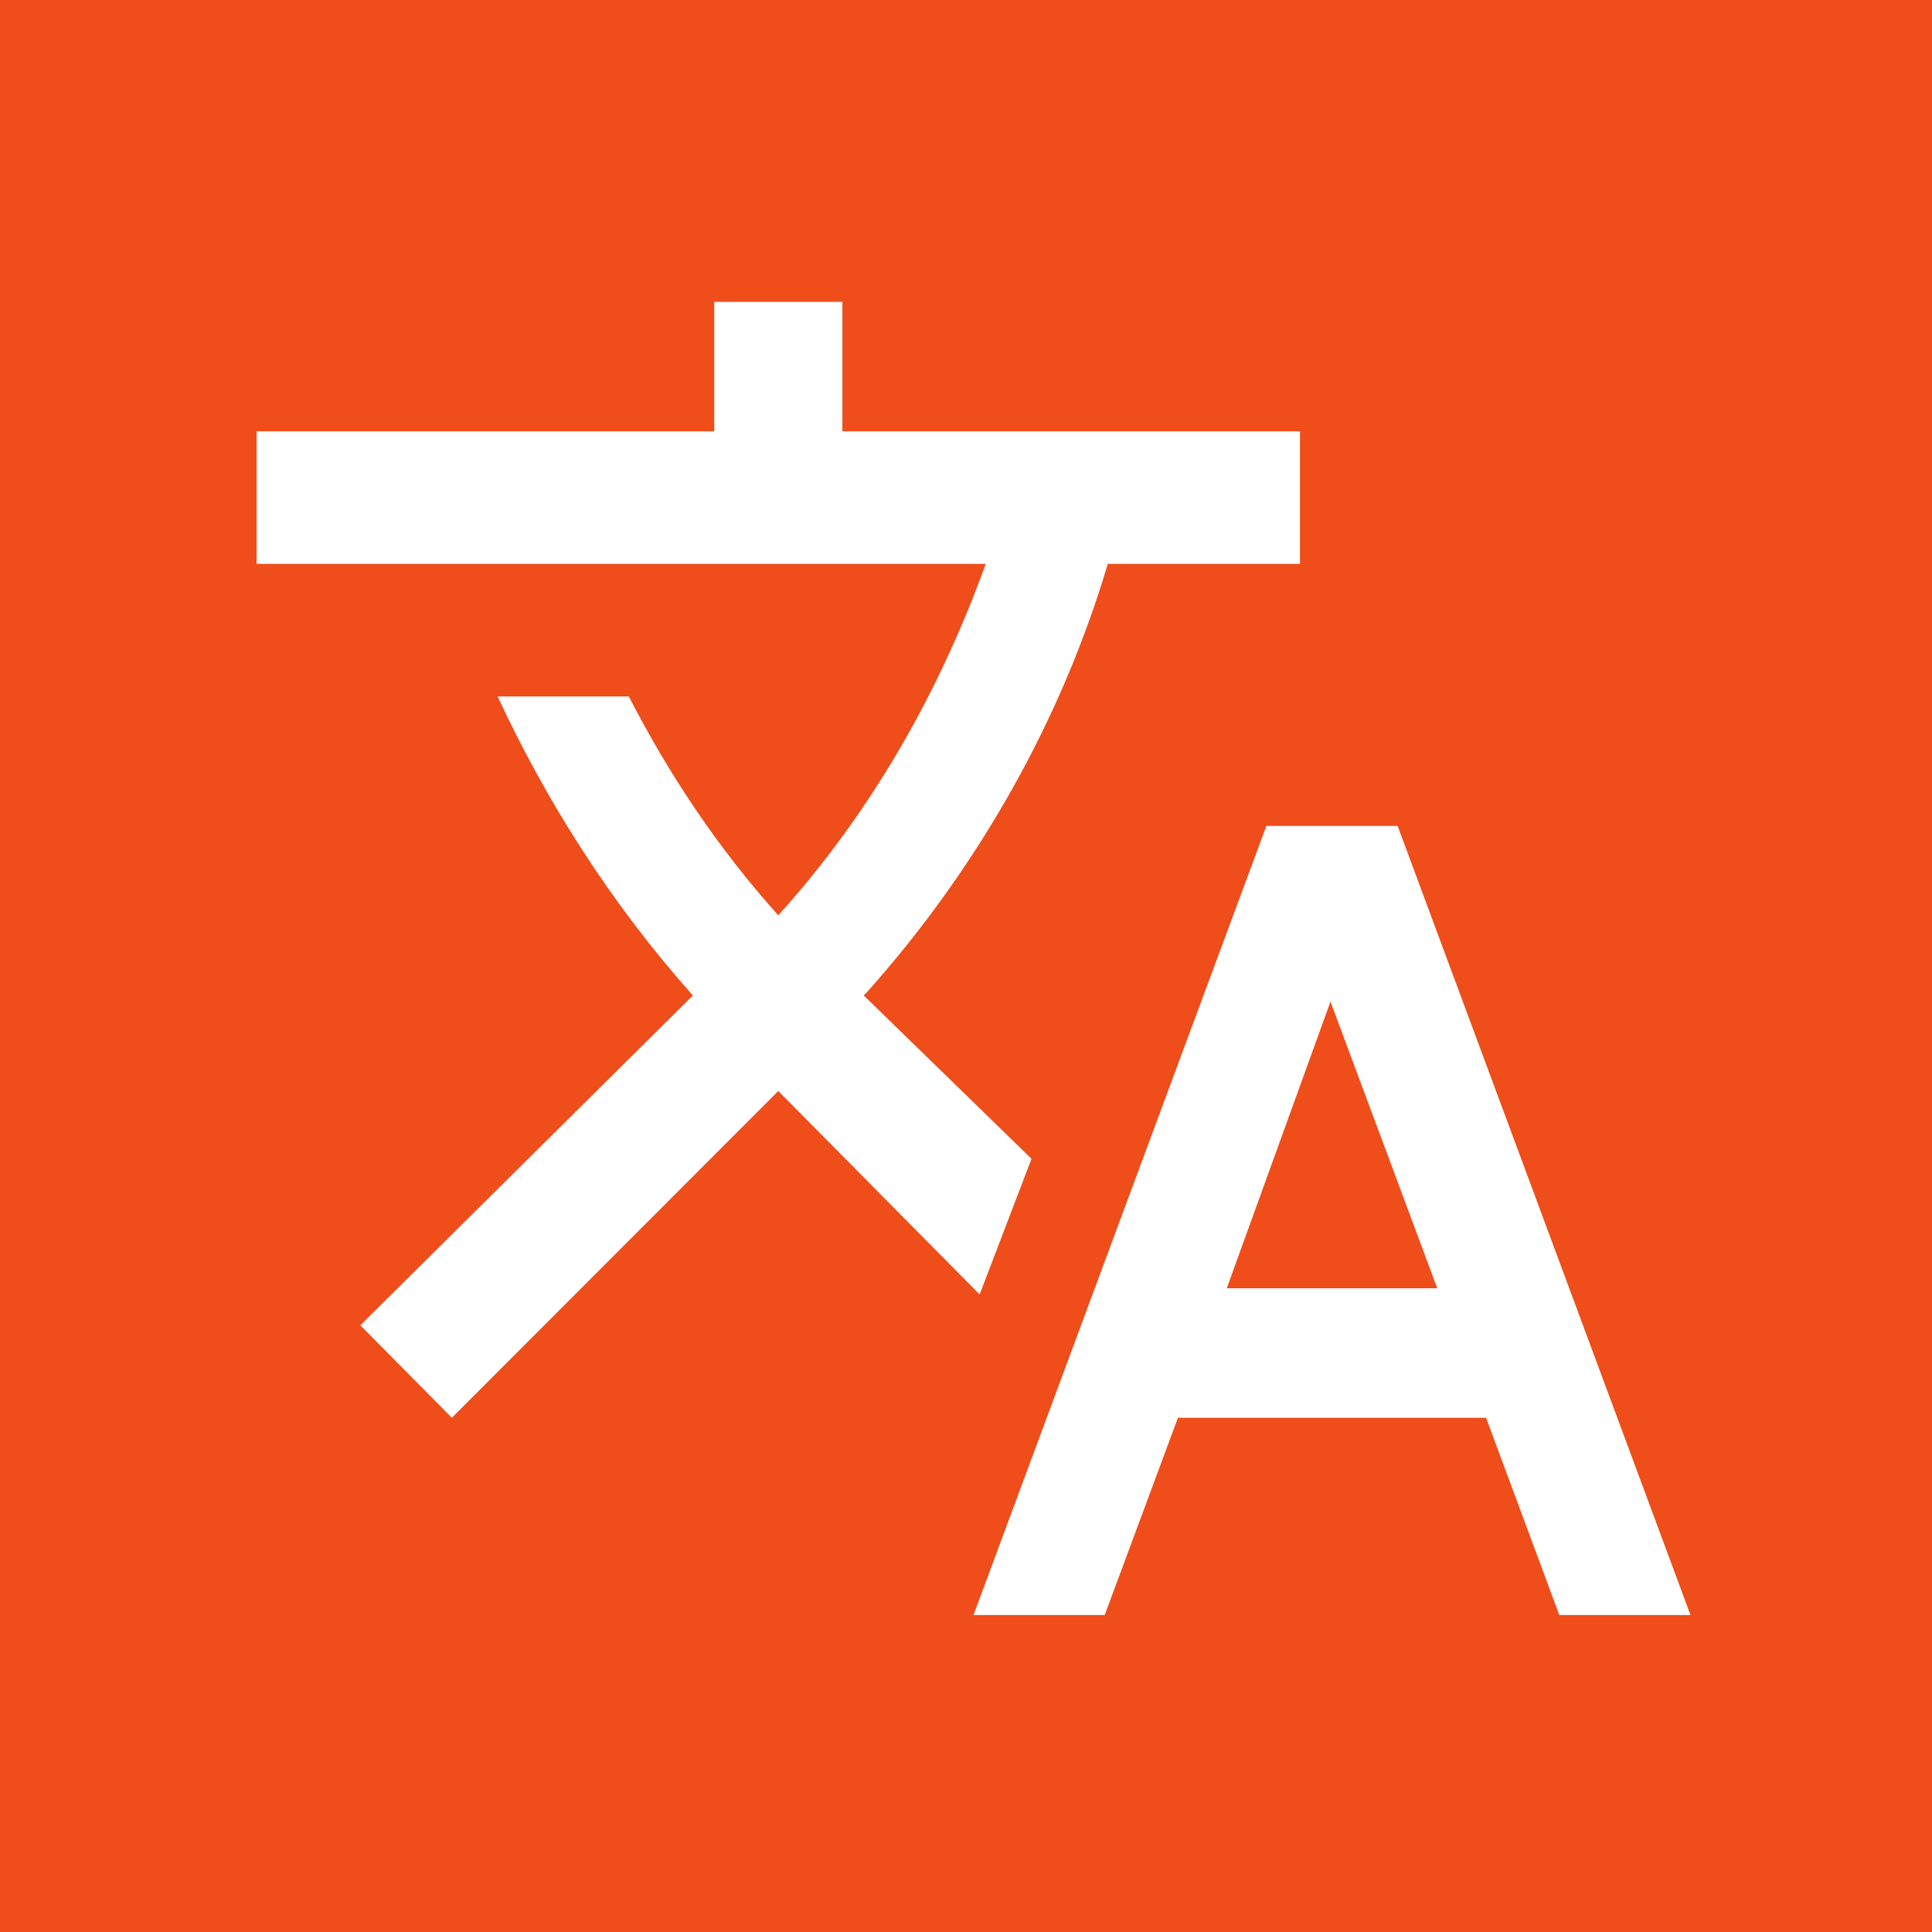
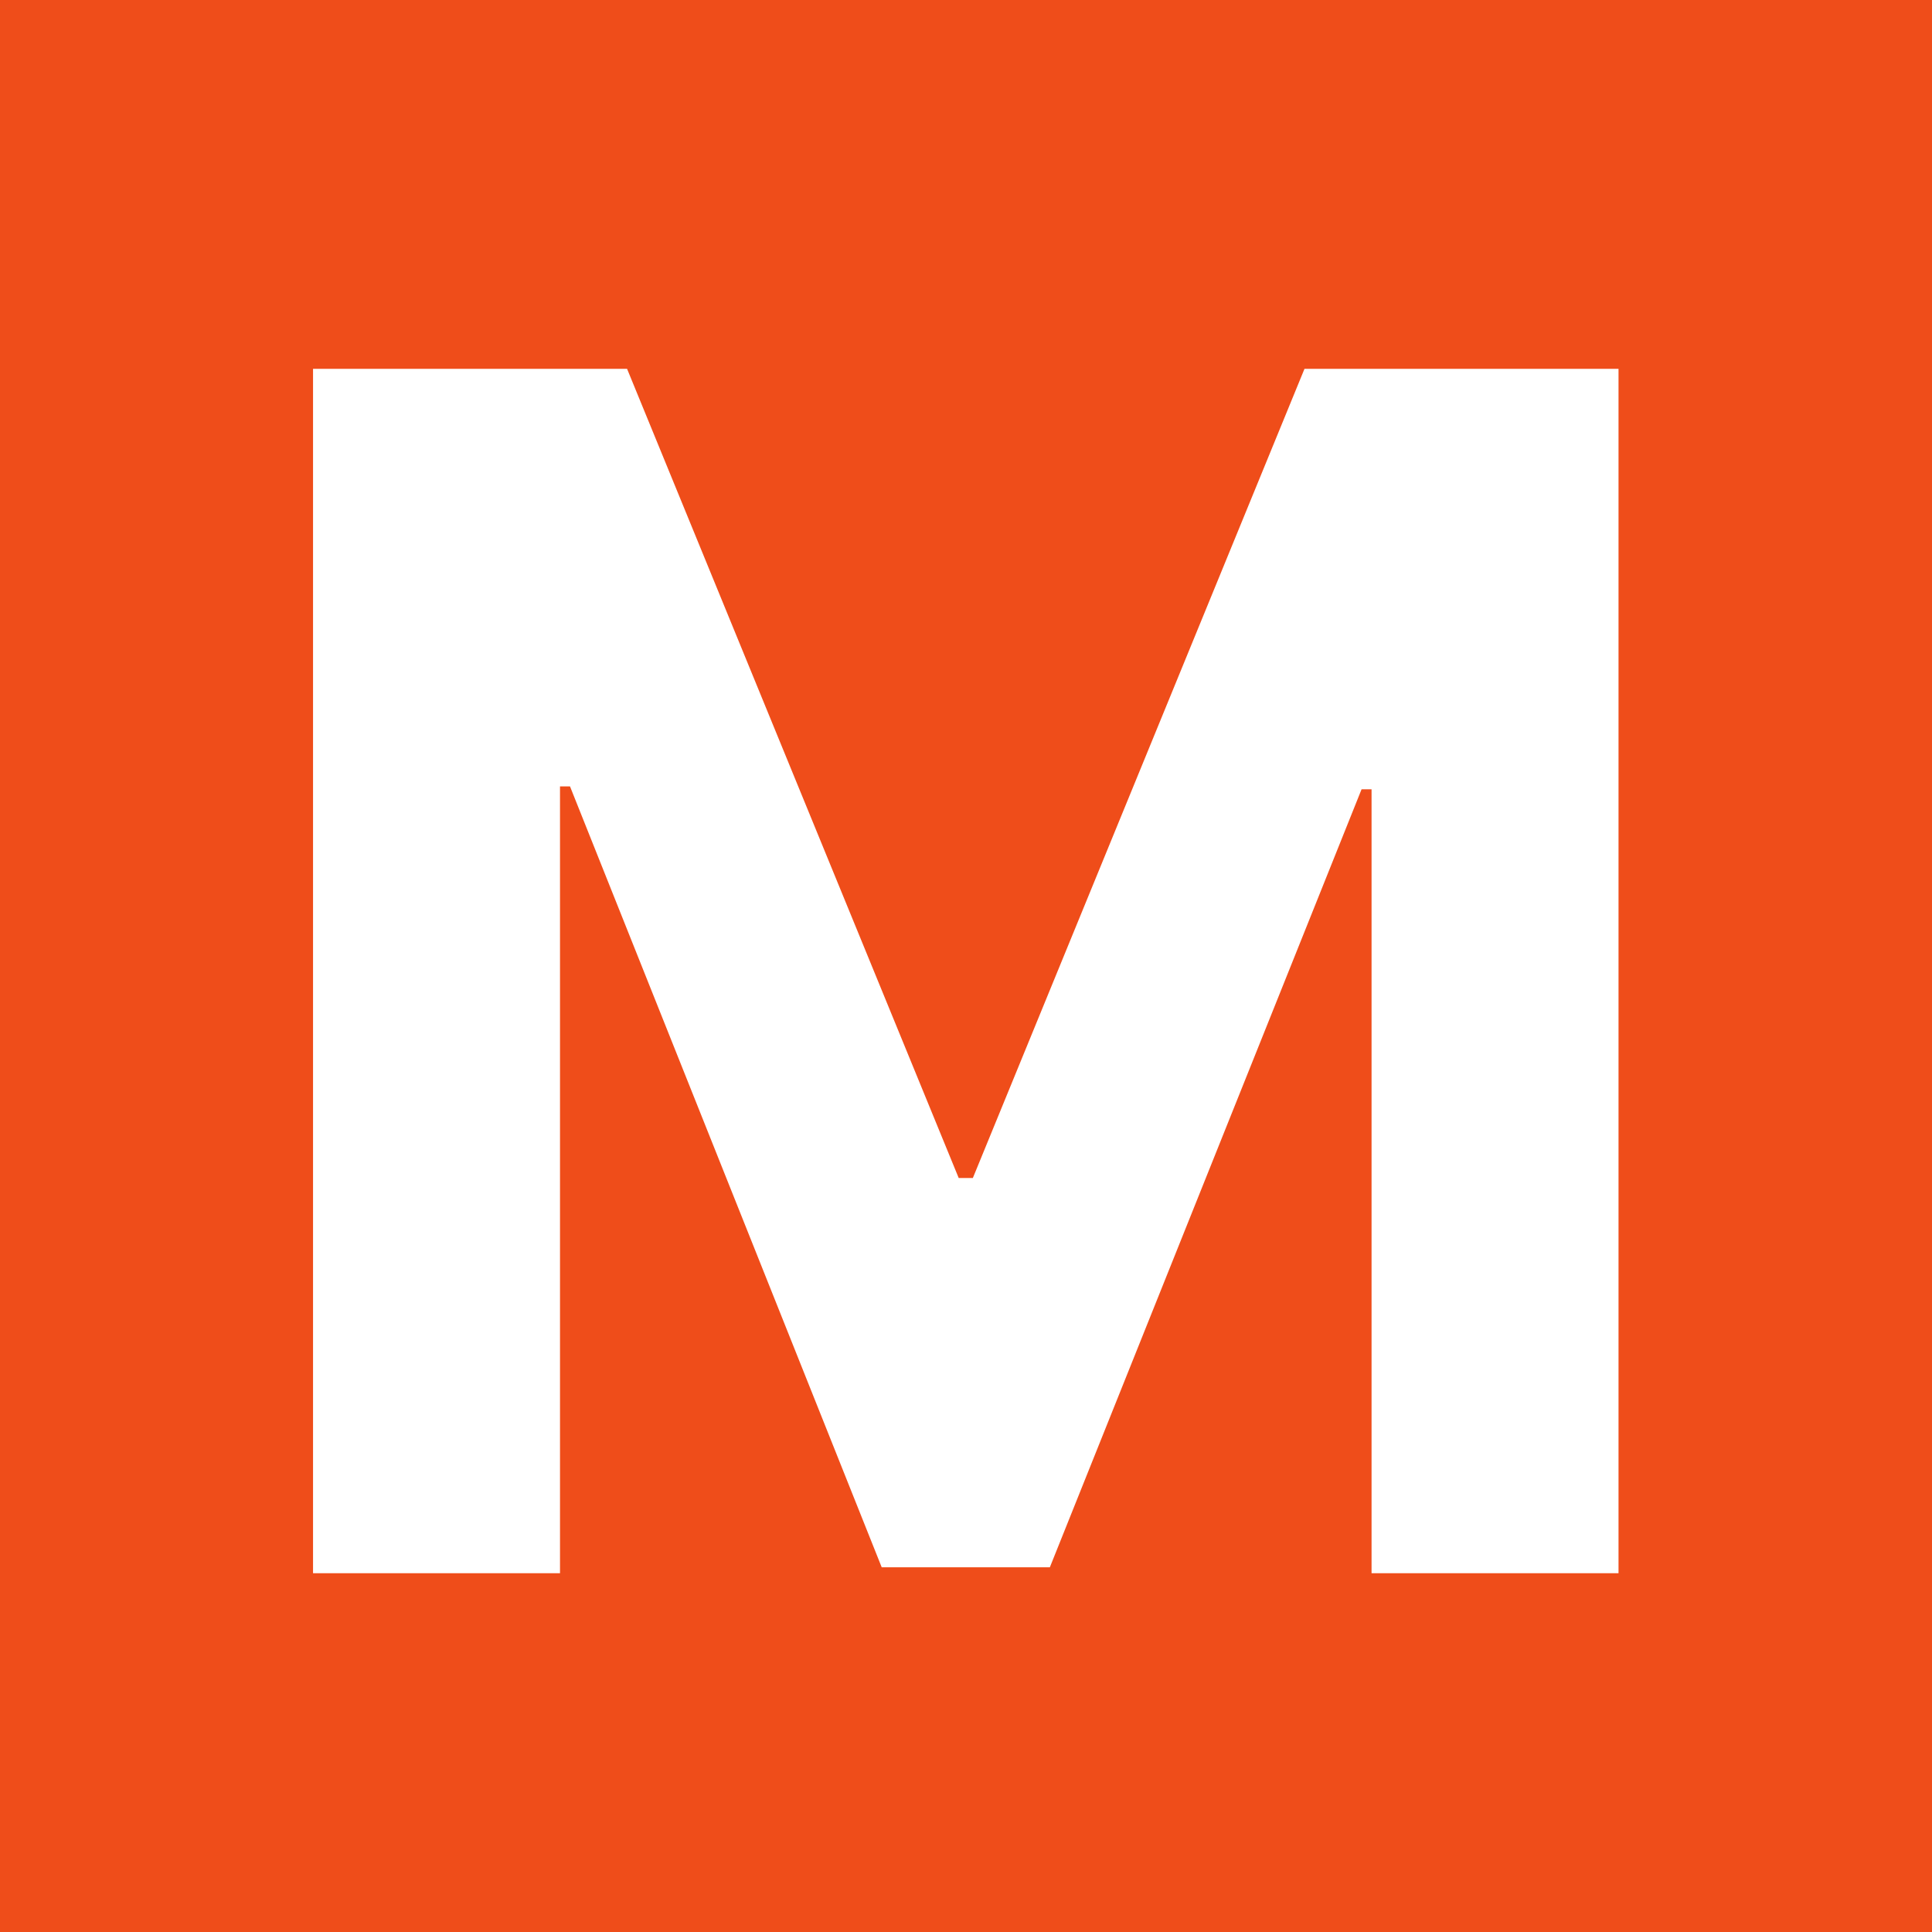
- <svg xmlns="http://www.w3.org/2000/svg" fill="none" height="64" viewBox="0 0 64 64" width="64">
-   <clipPath id="a">
-     <path d="m0 0h64v64h-64z" />
-   </clipPath>
-   <g clip-path="url(#a)">
-     <path d="m0 0h64v64h-64z" fill="#ef4d1a" />
-     <path d="m34.17 38.387-1.718 4.493-6.67-6.739-10.814 10.824-3.032-3.063 11.016-10.926c-2.729-3.063-4.851-6.433-6.468-9.905h4.346c1.314 2.553 2.931 5.003 4.952 7.25 3.133-3.472 5.356-7.454 6.872-11.641h-24.154v-4.391h15.16v-4.289h4.245v4.289h15.159v4.391h-6.367c-1.516 5.106-4.245 10.007-7.984 14.194l-.101.102zm12.128-11.028 9.702 26.141h-4.346l-2.426-6.535h-10.207l-2.426 6.535h-4.346l9.702-26.141zm-5.66 15.317h6.973l-3.537-9.496z" fill="#fff" />
-   </g>
+ <svg xmlns="http://www.w3.org/2000/svg" width="35" height="35" viewBox="0 0 35 35" fill="none">
+   <rect width="35" height="35" fill="#EF4D1A" />
+   <path d="M5.671 6.682H11.36L17.368 21.341H17.624L23.632 6.682H29.321V28.5H24.847V14.299H24.666L19.019 28.393H15.973L10.326 14.246H10.145V28.5H5.671V6.682Z" fill="white" />
</svg>
